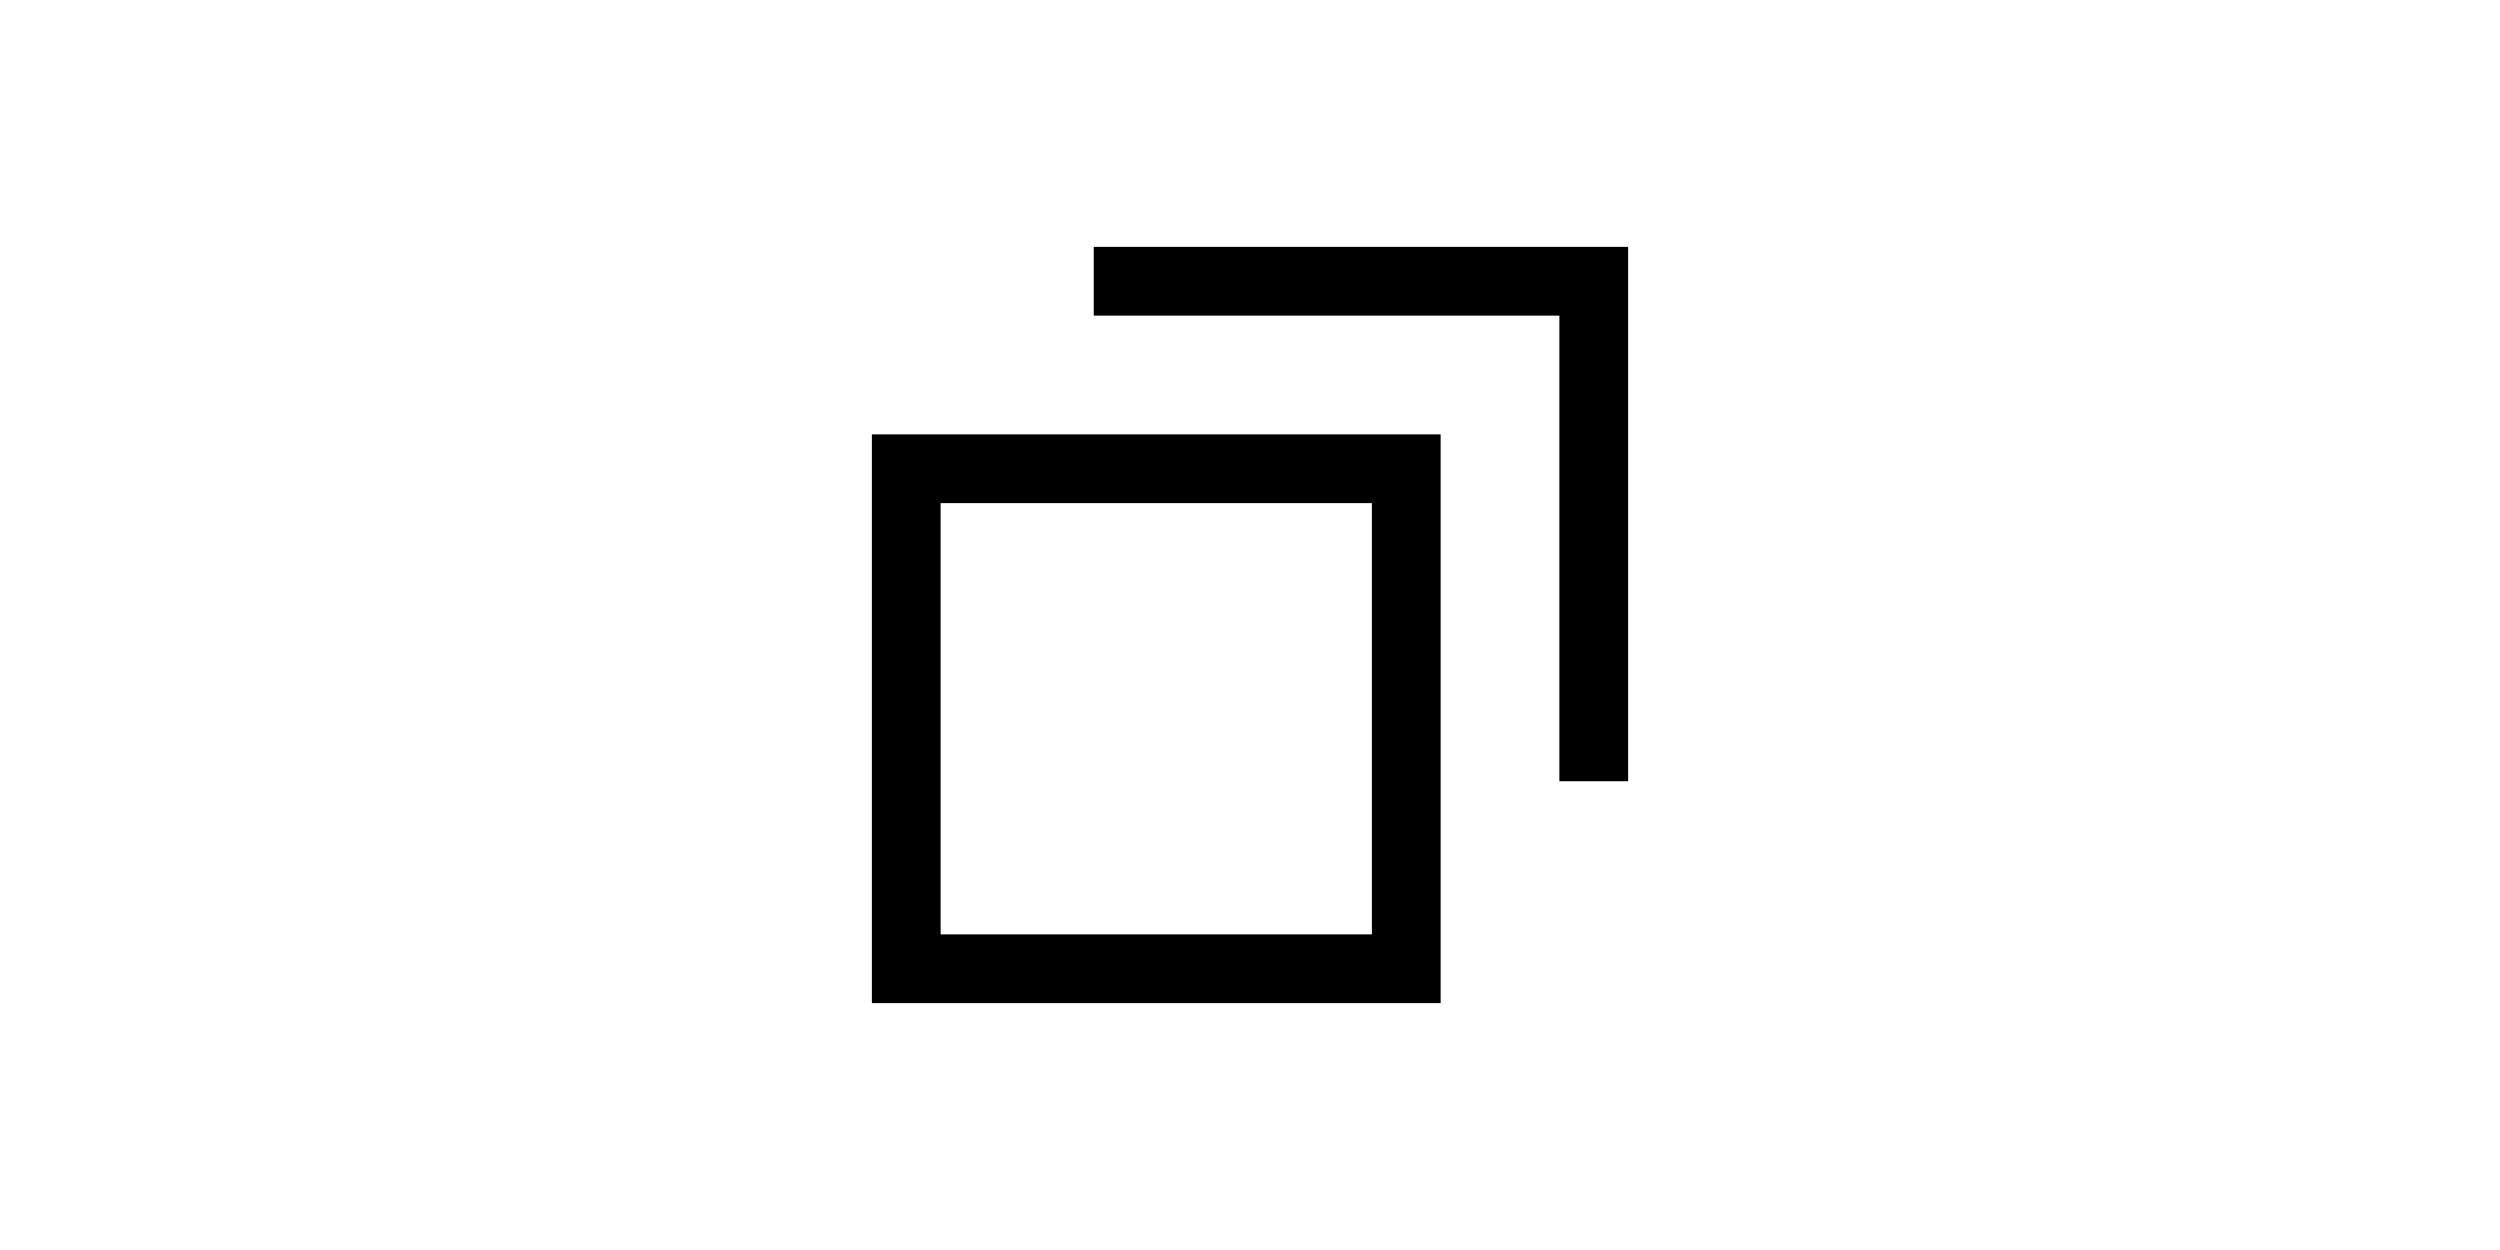
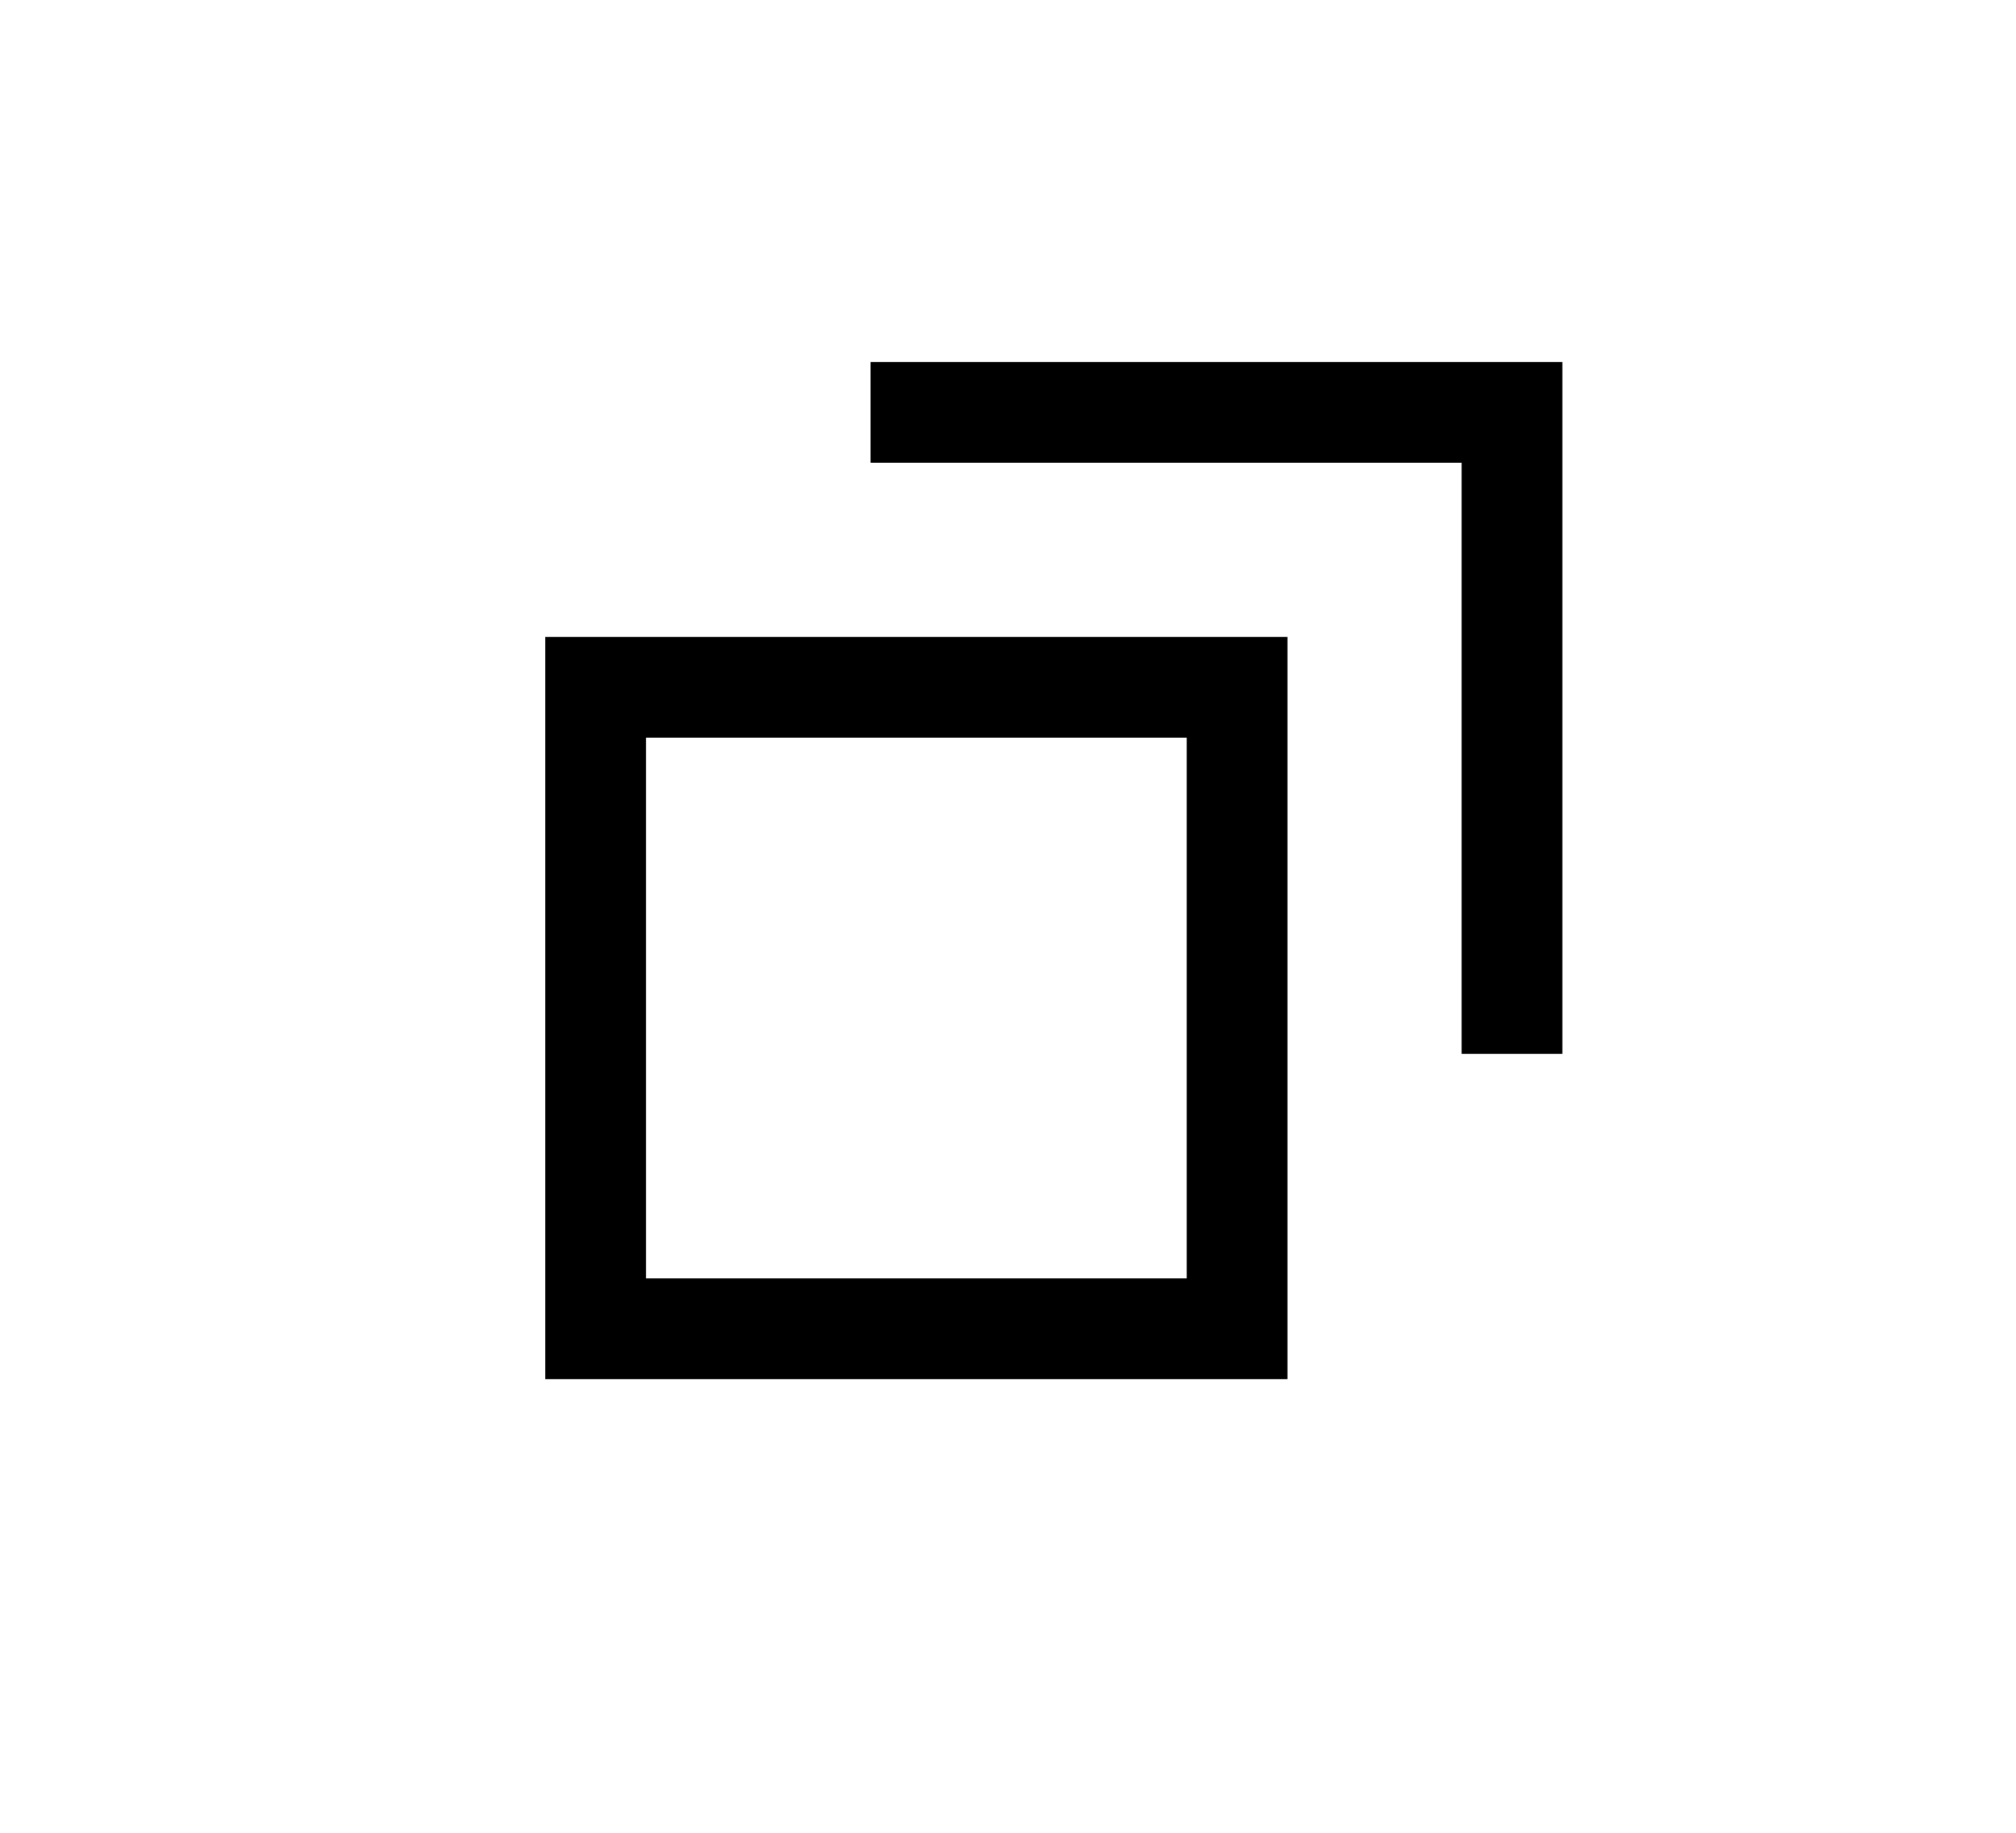
- <svg xmlns="http://www.w3.org/2000/svg" width="40" height="20" viewBox="0 0 40 20">
-   <path d="M17.5 4.5h8v8" fill="none" stroke="currentColor" stroke-width="1.1" />
-   <rect x="14.5" y="7.5" width="8" height="8" fill="none" stroke="currentColor" stroke-width="1.1" />
+ <svg xmlns="http://www.w3.org/2000/svg" width="22" height="20" viewBox="0 0 22 20">
+   <path d="M9.5 4.5h7v7" fill="none" stroke="currentColor" stroke-width="1.1" />
+   <rect x="6.5" y="7.5" width="7" height="7" fill="none" stroke="currentColor" stroke-width="1.1" />
</svg>
